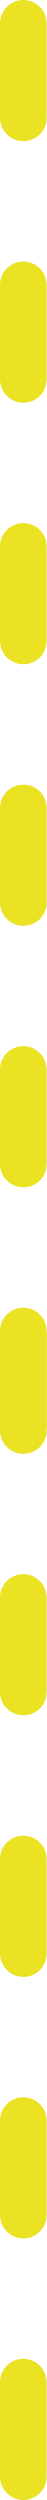
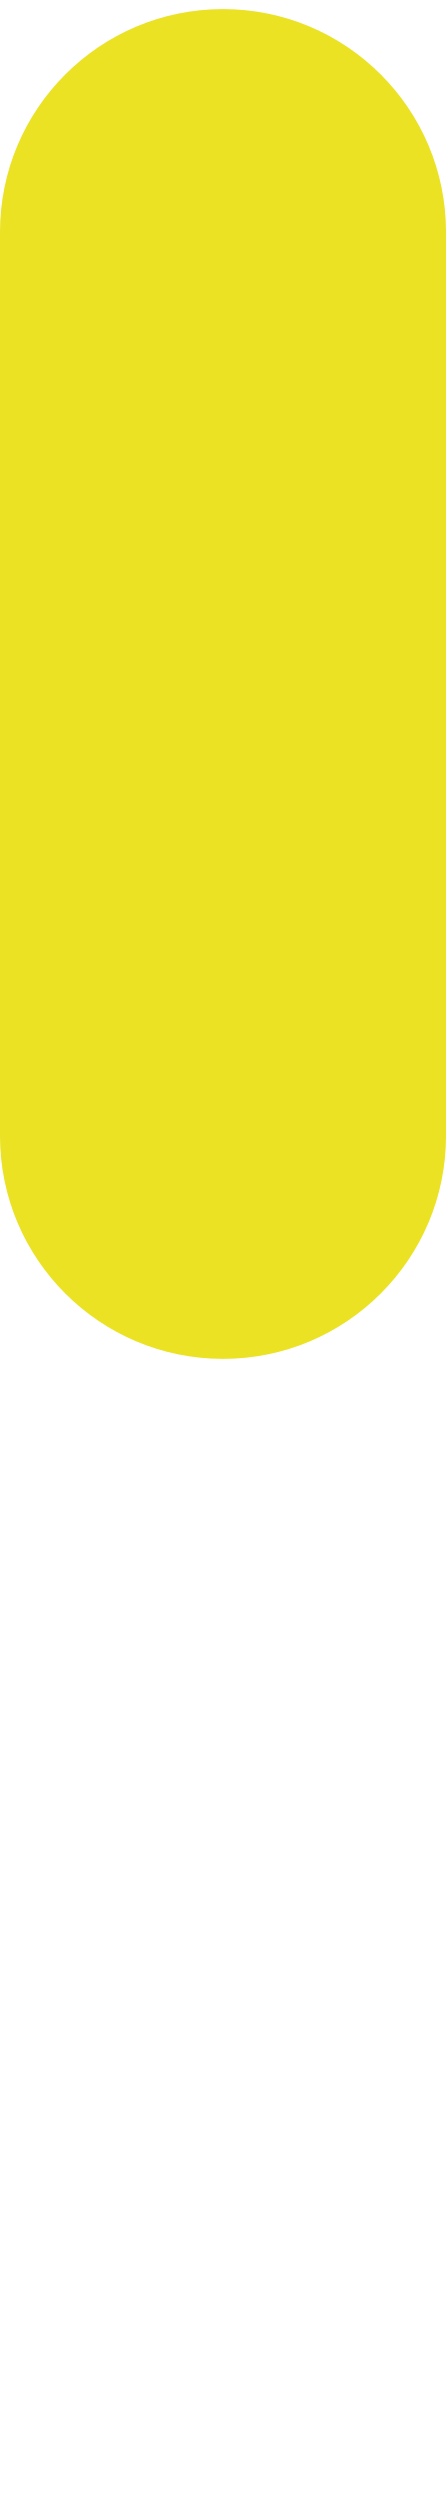
- <svg xmlns="http://www.w3.org/2000/svg" viewBox="0 0 38 2036">
-   <defs>
-     <style>
+ <svg xmlns="http://www.w3.org/2000/svg" height="213" width="38" id="svg20" version="1.1" viewBox="0 0 38 213">
+   <defs id="defs4">
+     <style id="style2">
      .cls-1 {
        fill: #eae222;
      }
    </style>
  </defs>
-   <g id="elemnts" transform="translate(-853 483)">
-     <g id="Gruppe_370" data-name="Gruppe 370" transform="translate(-824 -4619)">
-       <rect id="Rechteck_23" data-name="Rechteck 23" class="cls-1" width="38" height="115" rx="19" transform="translate(1677 4562)" />
-       <rect id="Rechteck_324" data-name="Rechteck 324" class="cls-1" width="38" height="115" rx="19" transform="translate(1677 4136)" />
-       <rect id="Rechteck_24" data-name="Rechteck 24" class="cls-1" width="38" height="115" rx="19" transform="translate(1677 4775)" />
-       <rect id="Rechteck_323" data-name="Rechteck 323" class="cls-1" width="38" height="115" rx="19" transform="translate(1677 4349)" />
-       <rect id="Rechteck_25" data-name="Rechteck 25" class="cls-1" width="38" height="115" rx="19" transform="translate(1677 4988)" />
-       <rect id="Rechteck_26" data-name="Rechteck 26" class="cls-1" width="38" height="115" rx="19" transform="translate(1677 5201)" />
-     </g>
-     <g id="Gruppe_395" data-name="Gruppe 395" transform="translate(-824 -3550)">
-       <rect id="Rechteck_23-2" data-name="Rechteck 23" class="cls-1" width="38" height="115" rx="19" transform="translate(1677 4562)" />
-       <rect id="Rechteck_324-2" data-name="Rechteck 324" class="cls-1" width="38" height="115" rx="19" transform="translate(1677 4136)" />
-       <rect id="Rechteck_24-2" data-name="Rechteck 24" class="cls-1" width="38" height="115" rx="19" transform="translate(1677 4775)" />
-       <rect id="Rechteck_323-2" data-name="Rechteck 323" class="cls-1" width="38" height="115" rx="19" transform="translate(1677 4349)" />
-       <rect id="Rechteck_25-2" data-name="Rechteck 25" class="cls-1" width="38" height="115" rx="19" transform="translate(1677 4988)" />
+   <g transform="translate(-853,-1340)" id="elemnts">
+     <g transform="translate(-824,-3550)" data-name="Gruppe 395" id="Gruppe_395">
+       <rect style="fill:#eae222" y="4890.776" x="1677" rx="19" height="115" width="38" class="cls-1" data-name="Rechteck 25" id="Rechteck_25-2" />
    </g>
  </g>
</svg>
